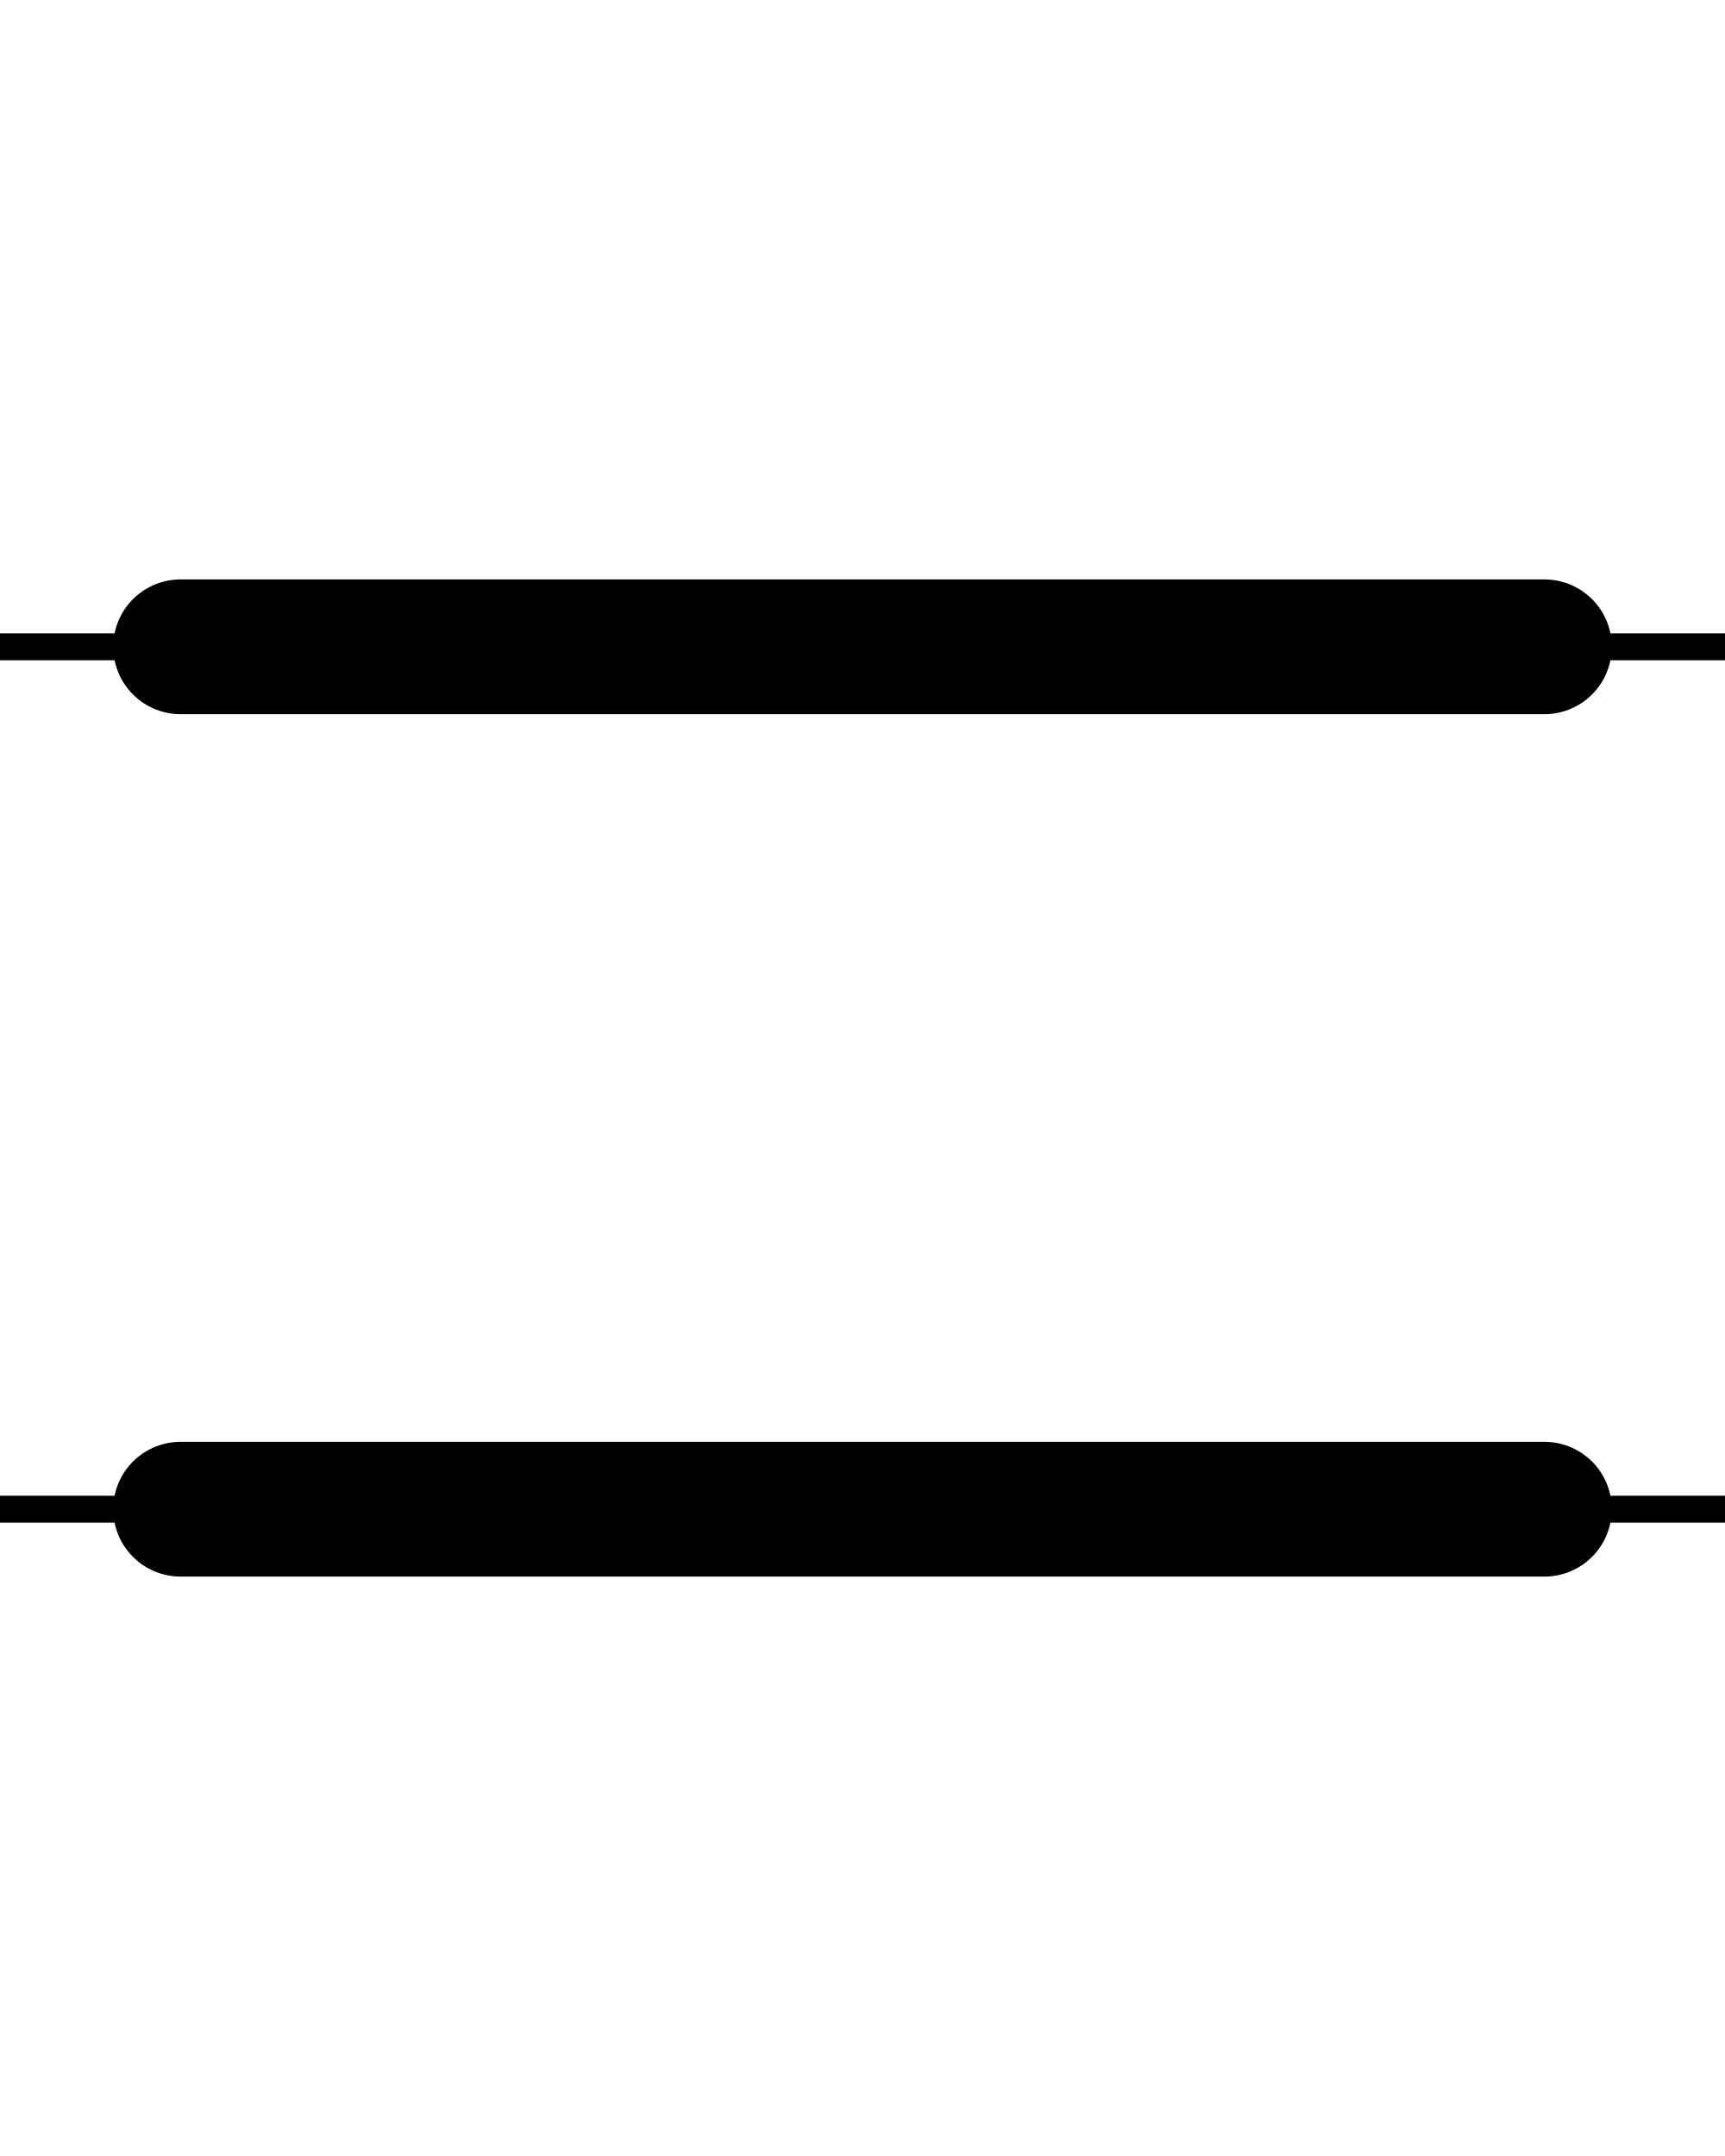
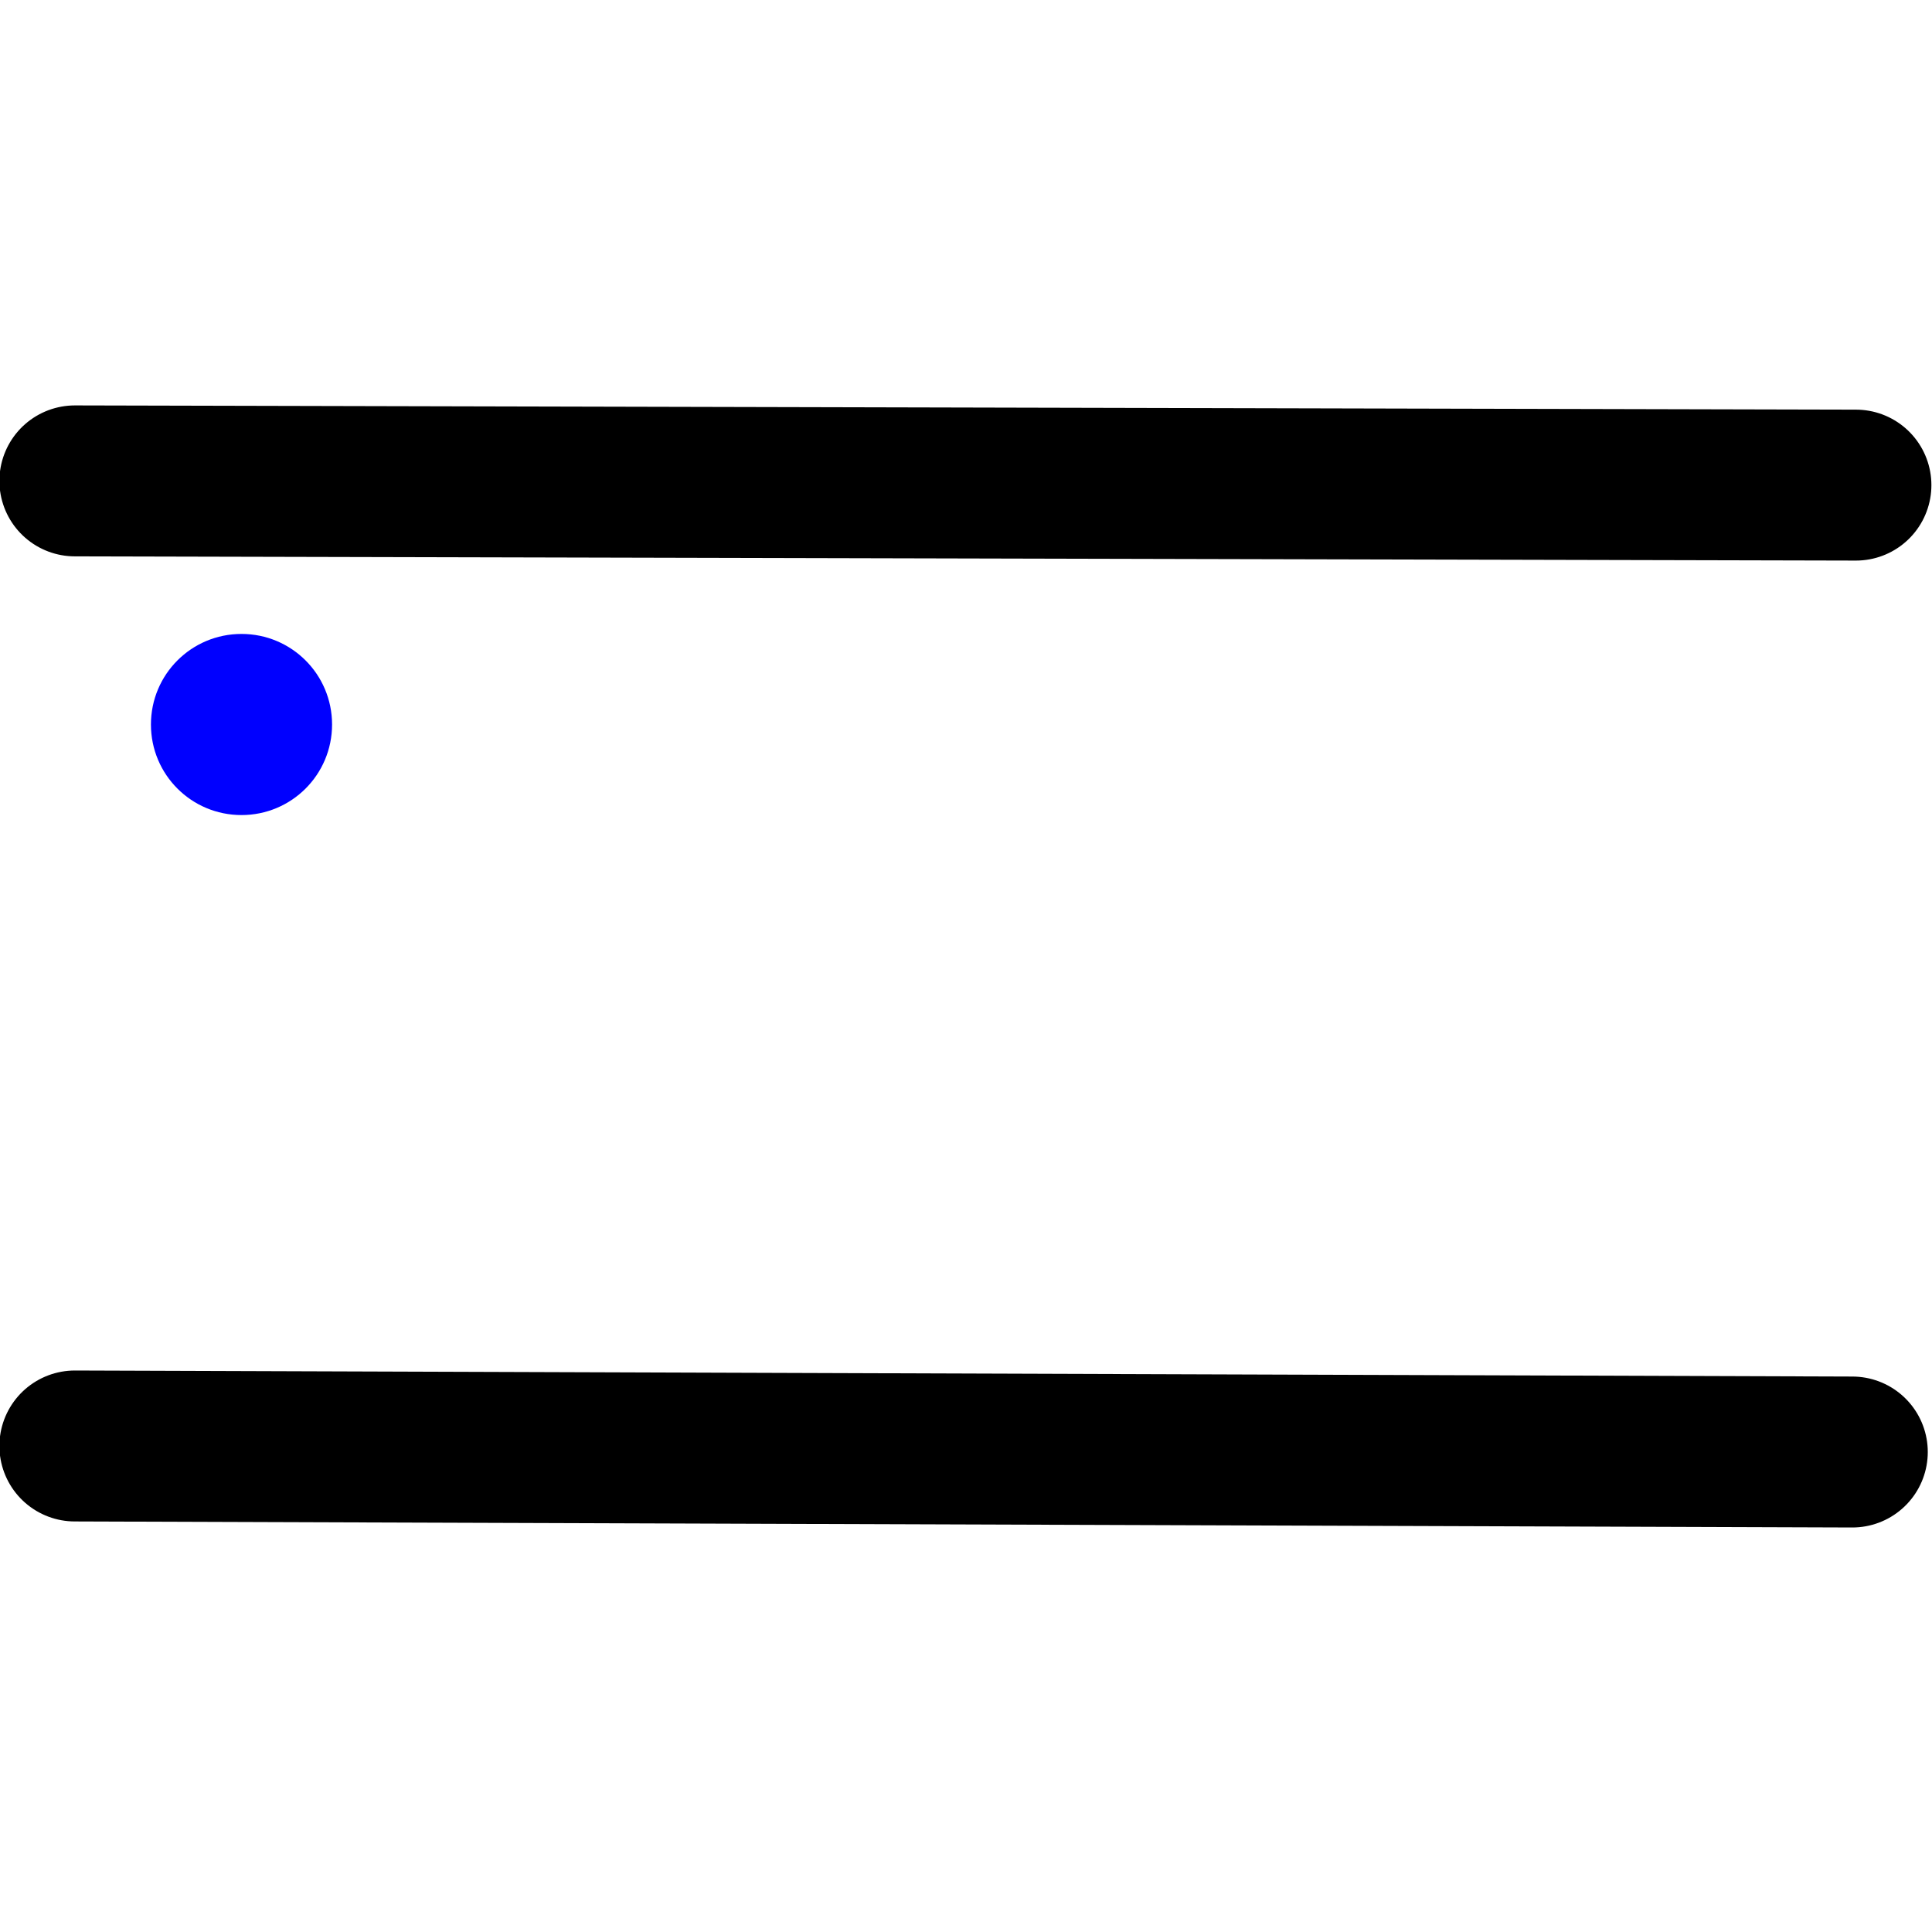
- <svg xmlns="http://www.w3.org/2000/svg" version="1.1" id="svg256" x="0px" y="0px" viewBox="0 0 64 80" xml:space="preserve" height="80" width="64">
-   <defs id="defs19" />
-   <style type="text/css" id="style2">
- 	.st0{fill:none;stroke:#000000;stroke-miterlimit:10;}
- 	.st1{fill:none;stroke:#000000;stroke-width:5;stroke-linecap:round;stroke-miterlimit:10;}
- </style>
-   <line id="line82" class="st0" x1="57.3" y1="56" x2="64" y2="56" />
-   <line id="line84" class="st0" x1="57.3" y1="24" x2="64" y2="24" />
-   <line id="line82_1_" class="st0" x1="0" y1="56" x2="6.7" y2="56" />
-   <line id="line84_1_" class="st0" x1="0" y1="24" x2="6.7" y2="24" />
-   <line class="st1" x1="6.7" y1="24" x2="57.3" y2="24" id="line12" />
-   <line class="st1" x1="6.7" y1="56" x2="57.3" y2="56" id="line14" />
+ <svg xmlns="http://www.w3.org/2000/svg" id="svg256" width="64" height="64" viewBox="0 0 64 64">
+   <line x1="2.48" y1="47.9" x2="61.36" y2="48.1" style="fill: none; stroke: #000; stroke-linecap: round; stroke-miterlimit: 10; stroke-width: 5px;" />
+   <line x1="61.48" y1="16.07" x2="2.48" y2="15.93" style="fill: none; stroke: #000; stroke-linecap: round; stroke-miterlimit: 10; stroke-width: 5px;" />
+   <path id="path304" d="M8,21c-1.66,0-3,1.34-3,3s1.34,3,3,3c1.66,0,3-1.34,3-3,0-1.66-1.34-3-3-3" style="fill: blue;" />
</svg>
